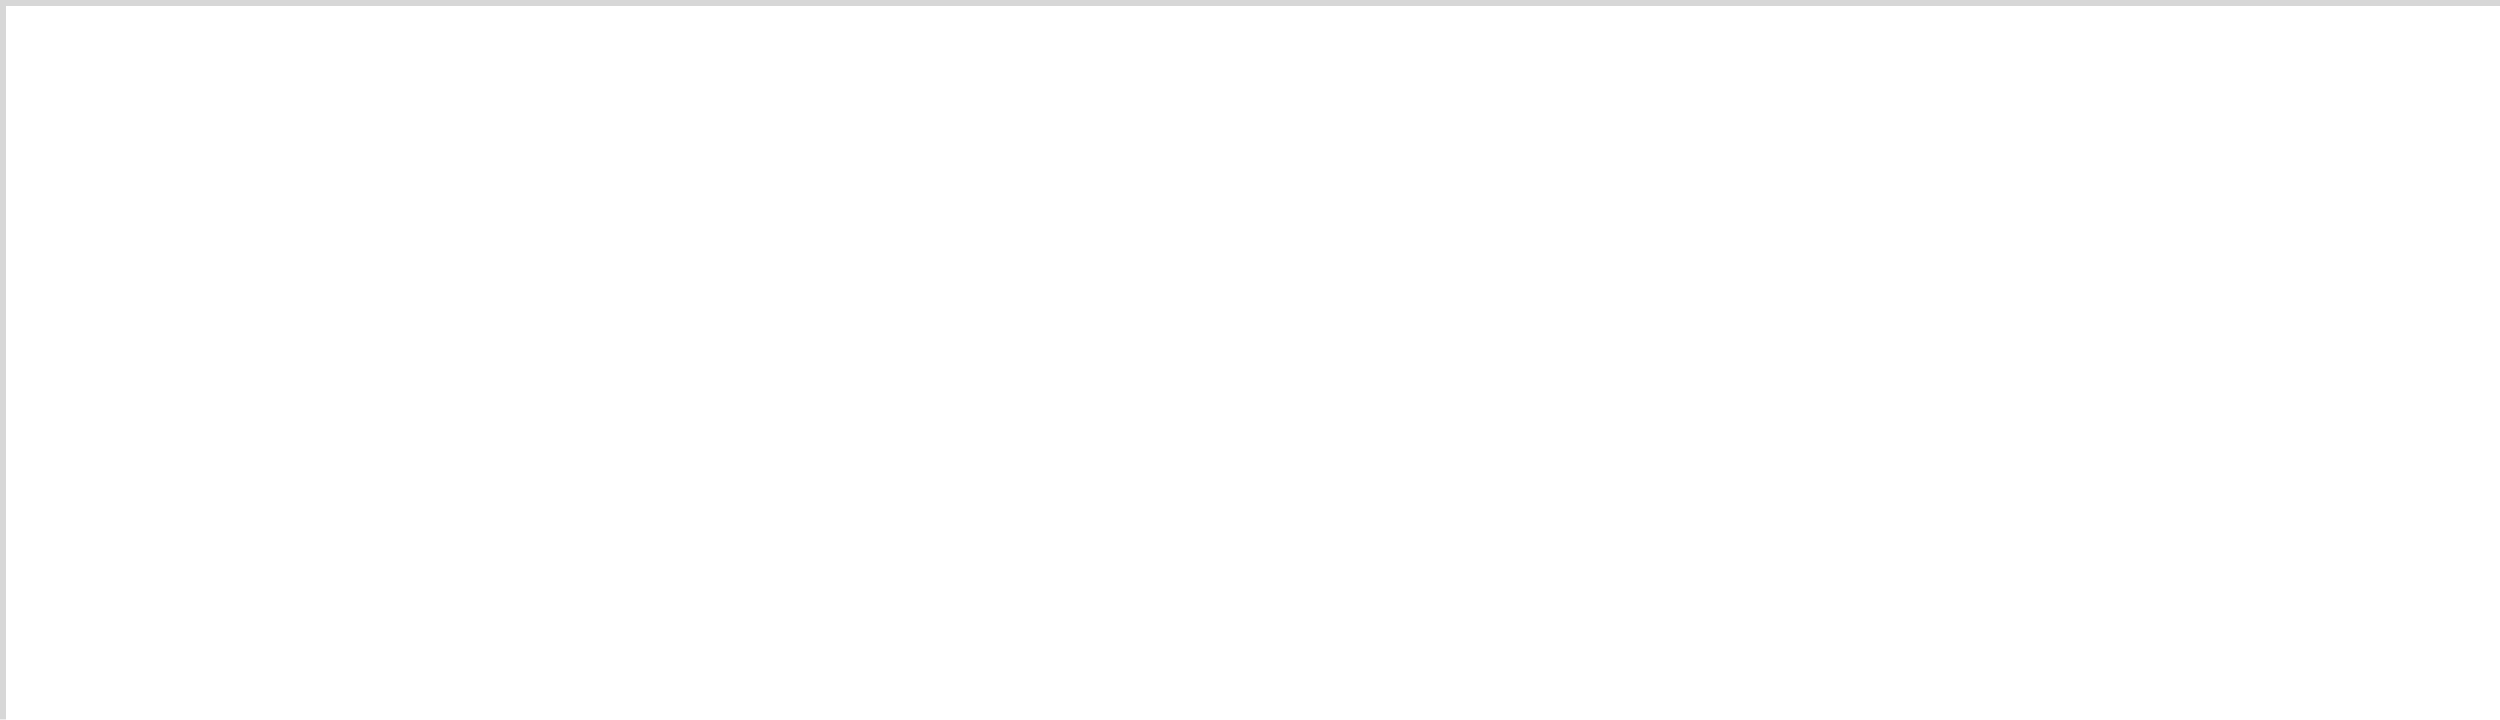
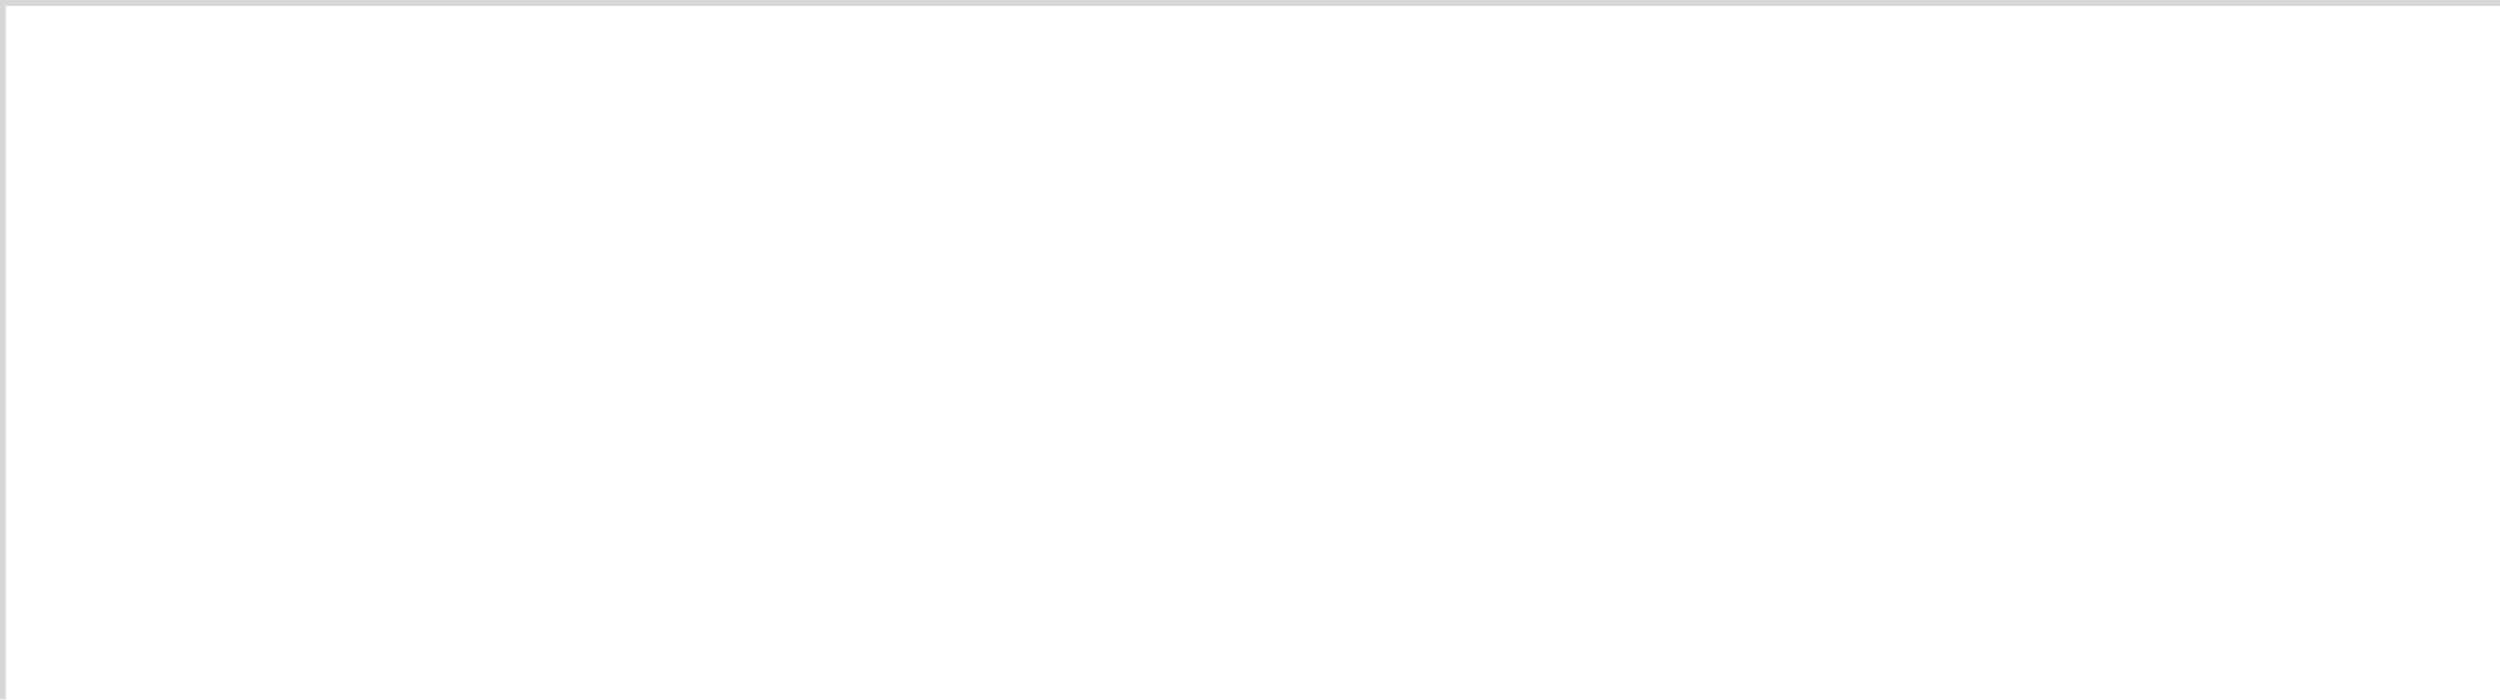
- <svg xmlns="http://www.w3.org/2000/svg" version="1.1" width="417px" height="120px" viewBox="233 30 417 120">
-   <path d="M 1 1  L 417 1  L 417 120  L 1 120  L 1 1  Z " fill-rule="nonzero" fill="rgba(255, 255, 255, 1)" stroke="none" transform="matrix(1 0 0 1 233 30 )" class="fill" />
+ <svg xmlns="http://www.w3.org/2000/svg" version="1.1" width="429px" height="120px" viewBox="233 30 429 120">
+   <path d="M 1 1  L 429 1  L 429 120  L 1 120  L 1 1  Z " fill-rule="nonzero" fill="rgba(255, 255, 255, 1)" stroke="none" transform="matrix(1 0 0 1 233 30 )" class="fill" />
  <path d="M 0.5 1  L 0.5 120  " stroke-width="1" stroke-dasharray="0" stroke="rgba(215, 215, 215, 1)" fill="none" transform="matrix(1 0 0 1 233 30 )" class="stroke" />
-   <path d="M 0 0.5  L 417 0.5  " stroke-width="1" stroke-dasharray="0" stroke="rgba(215, 215, 215, 1)" fill="none" transform="matrix(1 0 0 1 233 30 )" class="stroke" />
+   <path d="M 0 0.5  L 429 0.5  " stroke-width="1" stroke-dasharray="0" stroke="rgba(215, 215, 215, 1)" fill="none" transform="matrix(1 0 0 1 233 30 )" class="stroke" />
</svg>
